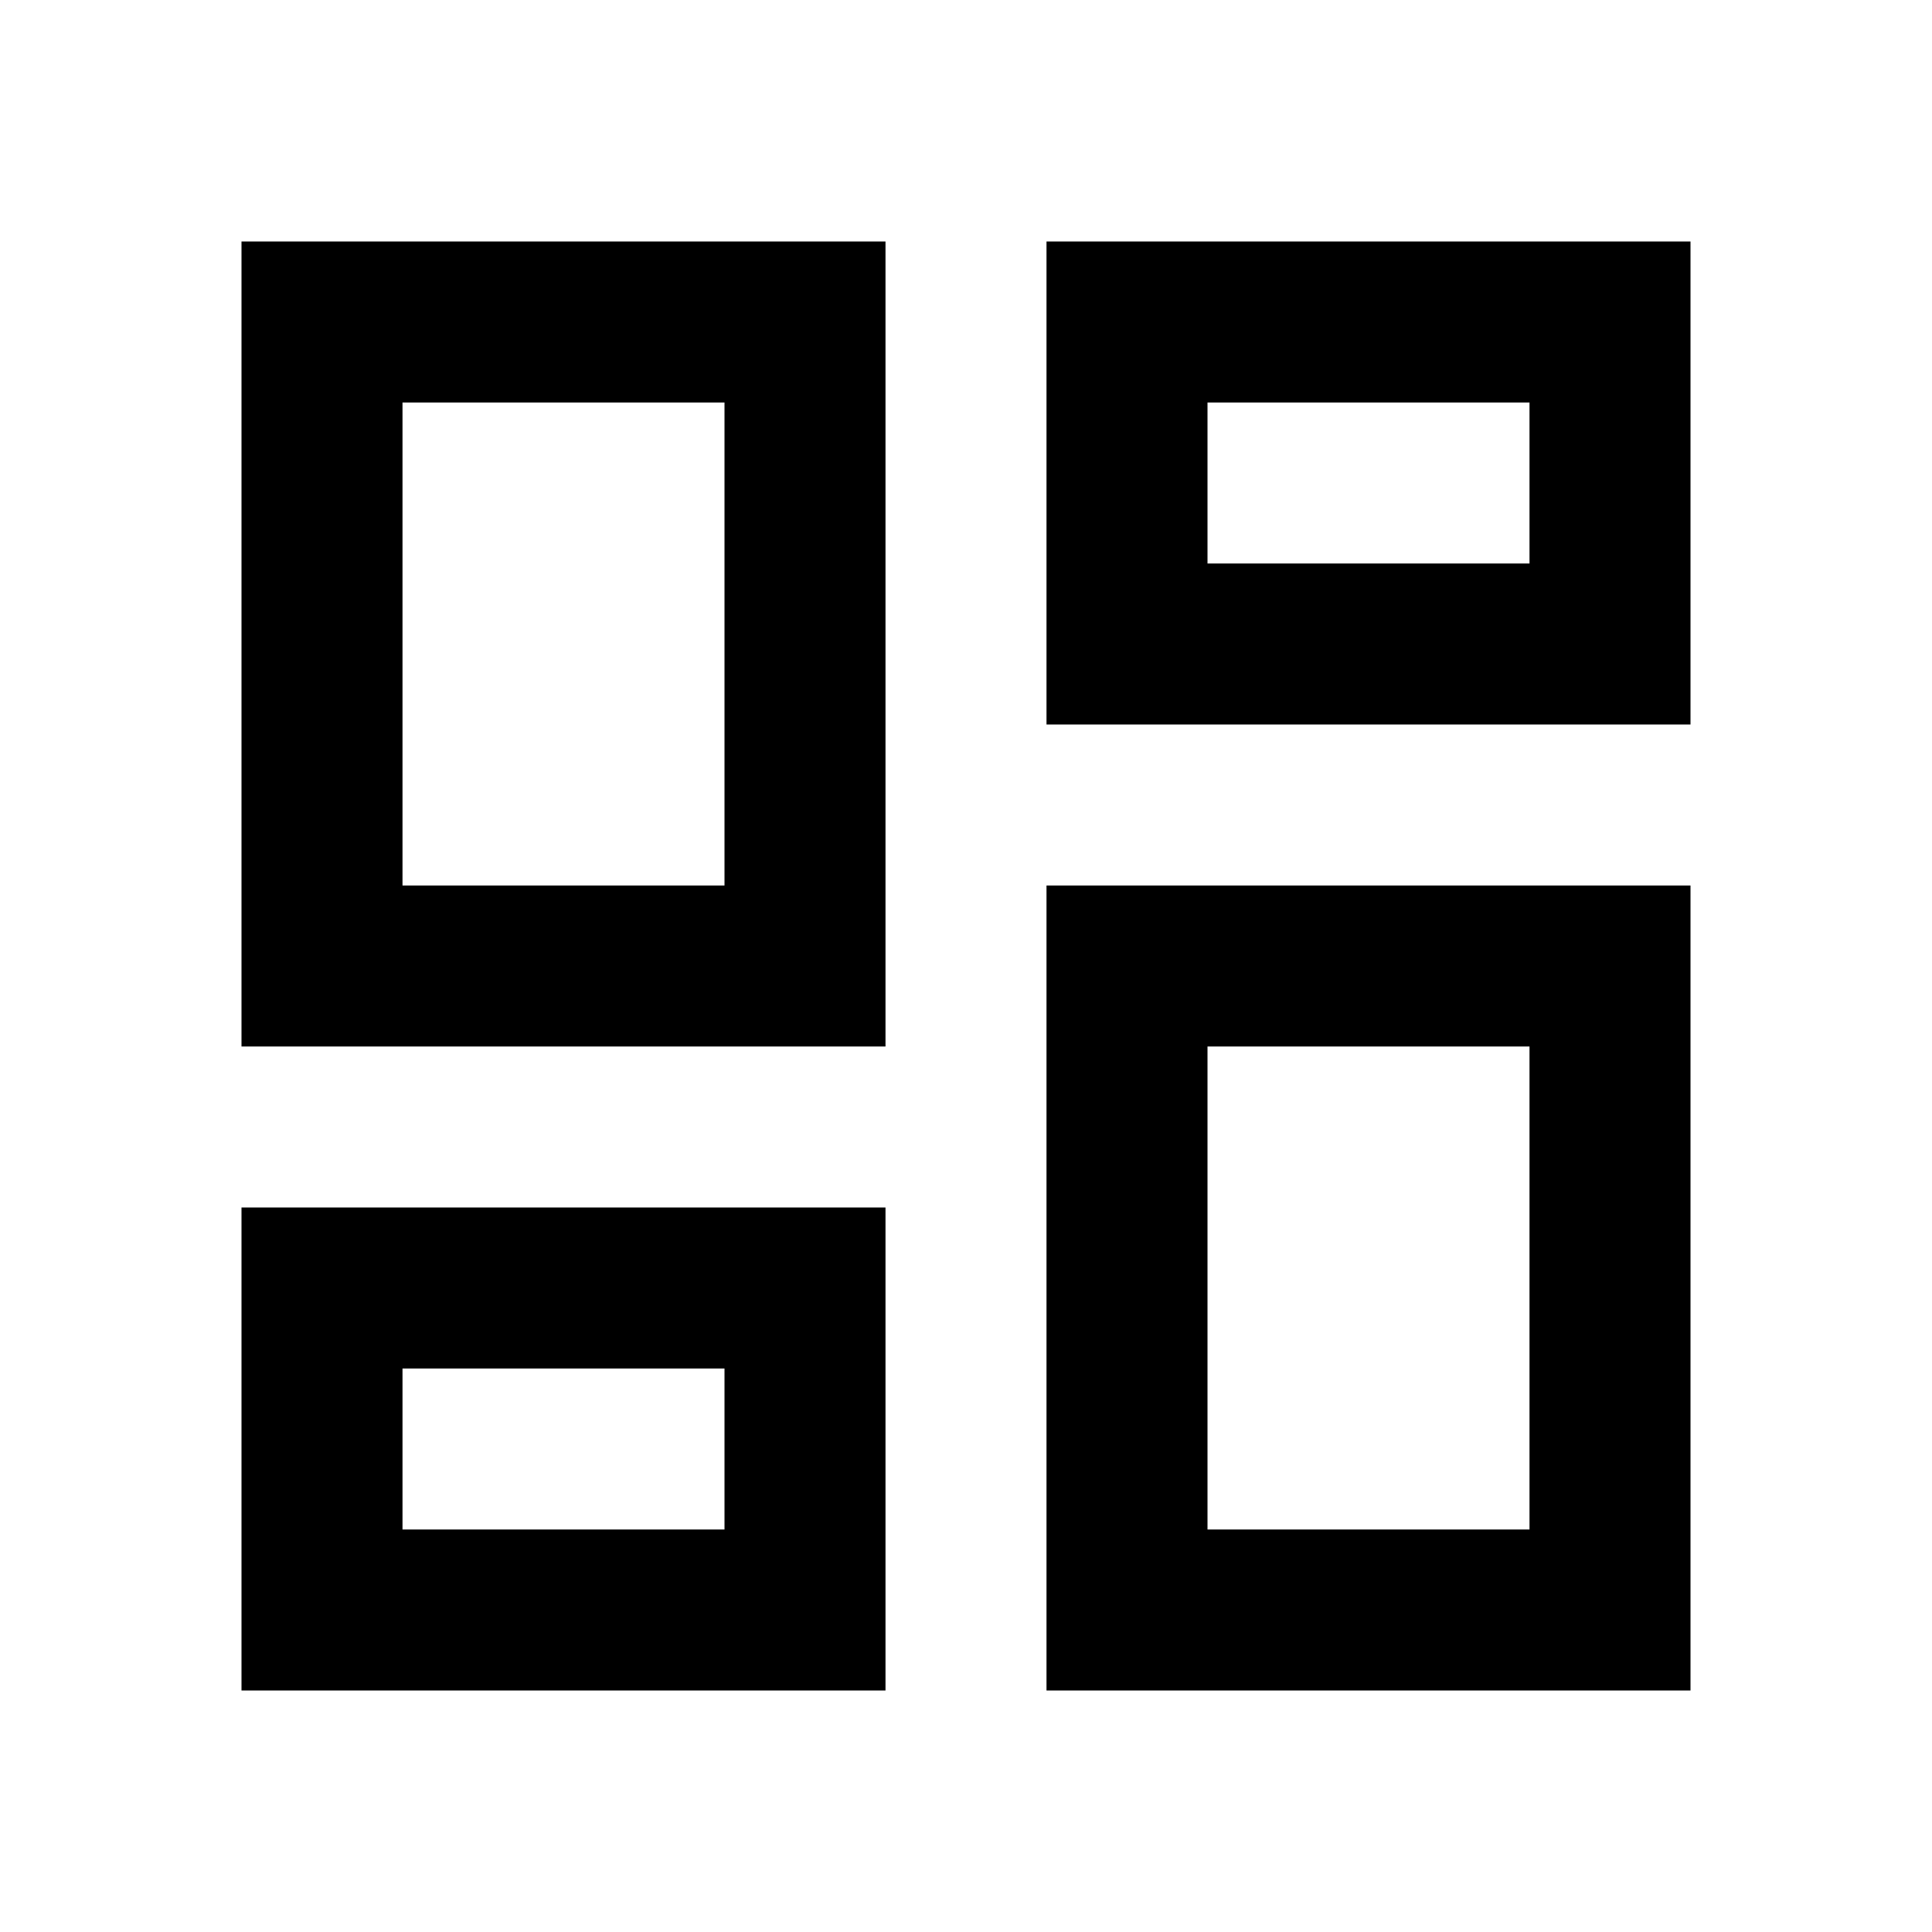
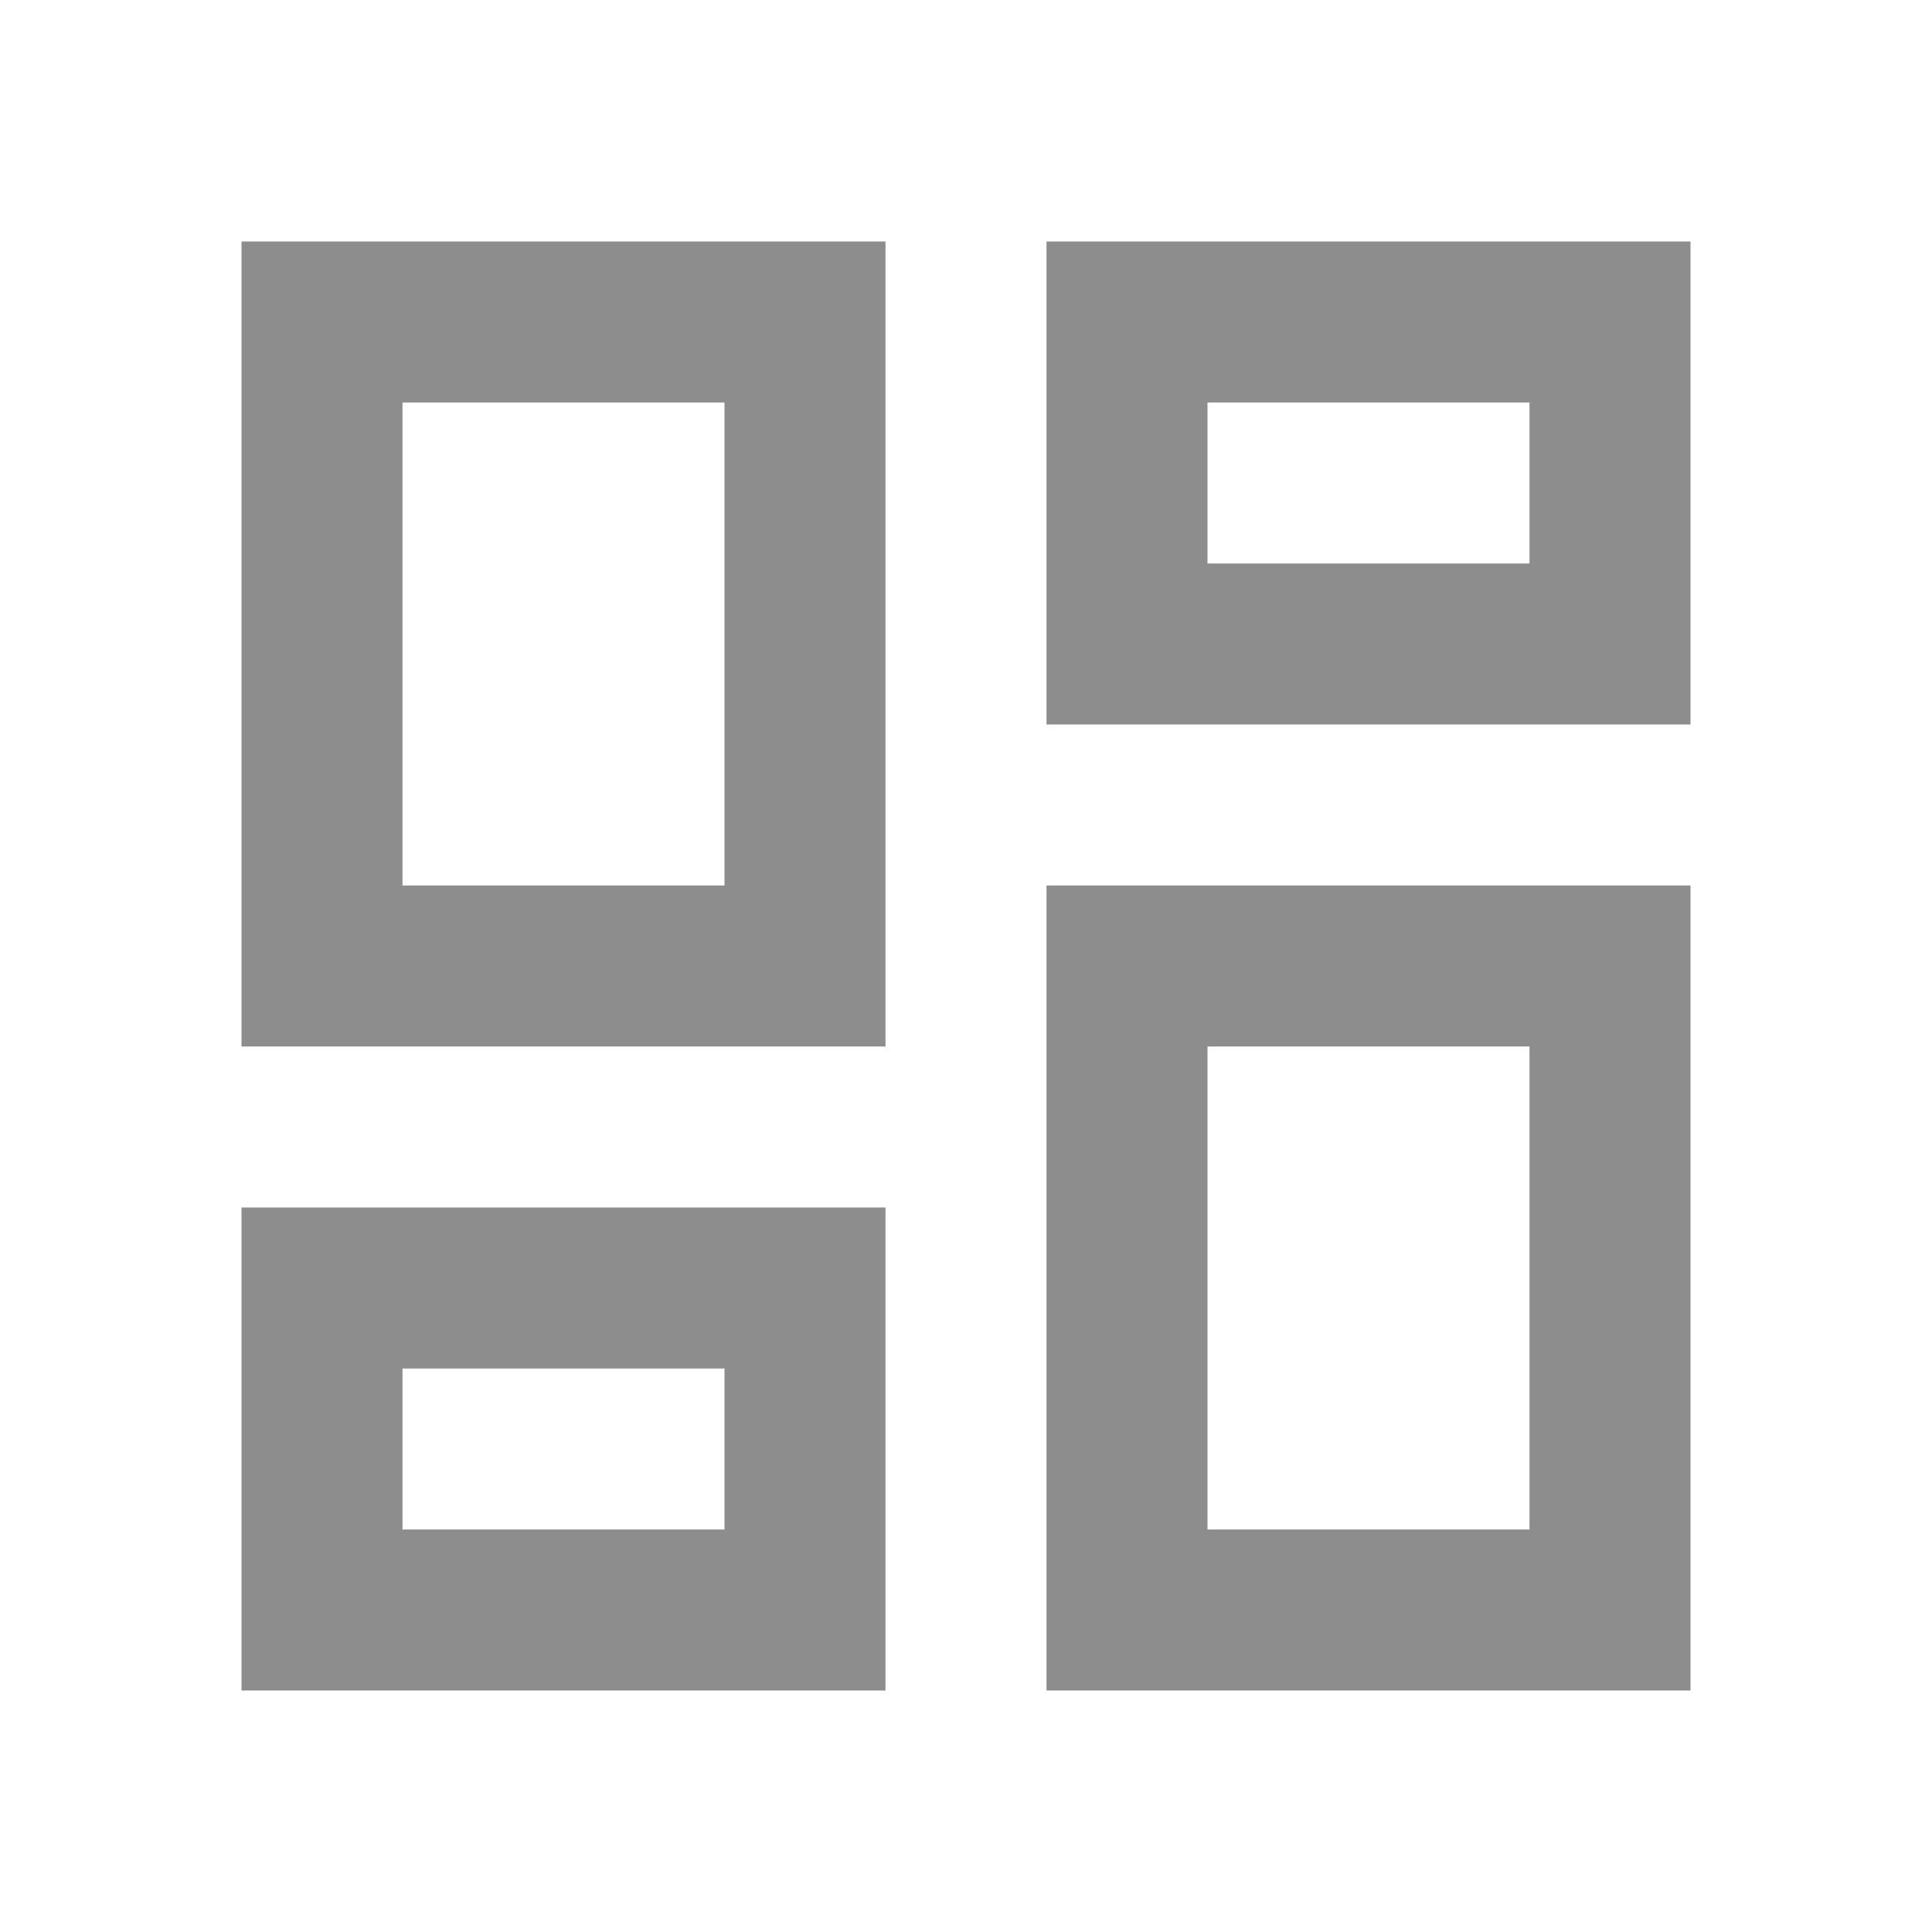
- <svg xmlns="http://www.w3.org/2000/svg" height="24px" viewBox="0 -960 960 960" width="24px" fill="#000000">
+ <svg xmlns="http://www.w3.org/2000/svg" height="24px" viewBox="0 -960 960 960" width="24px" fill="#8D8D8D">
  <path d="M520-600v-240h320v240H520ZM120-440v-400h320v400H120Zm400 320v-400h320v400H520Zm-400 0v-240h320v240H120Zm80-400h160v-240H200v240Zm400 320h160v-240H600v240Zm0-480h160v-80H600v80ZM200-200h160v-80H200v80Zm160-320Zm240-160Zm0 240ZM360-280Z" />
</svg>
